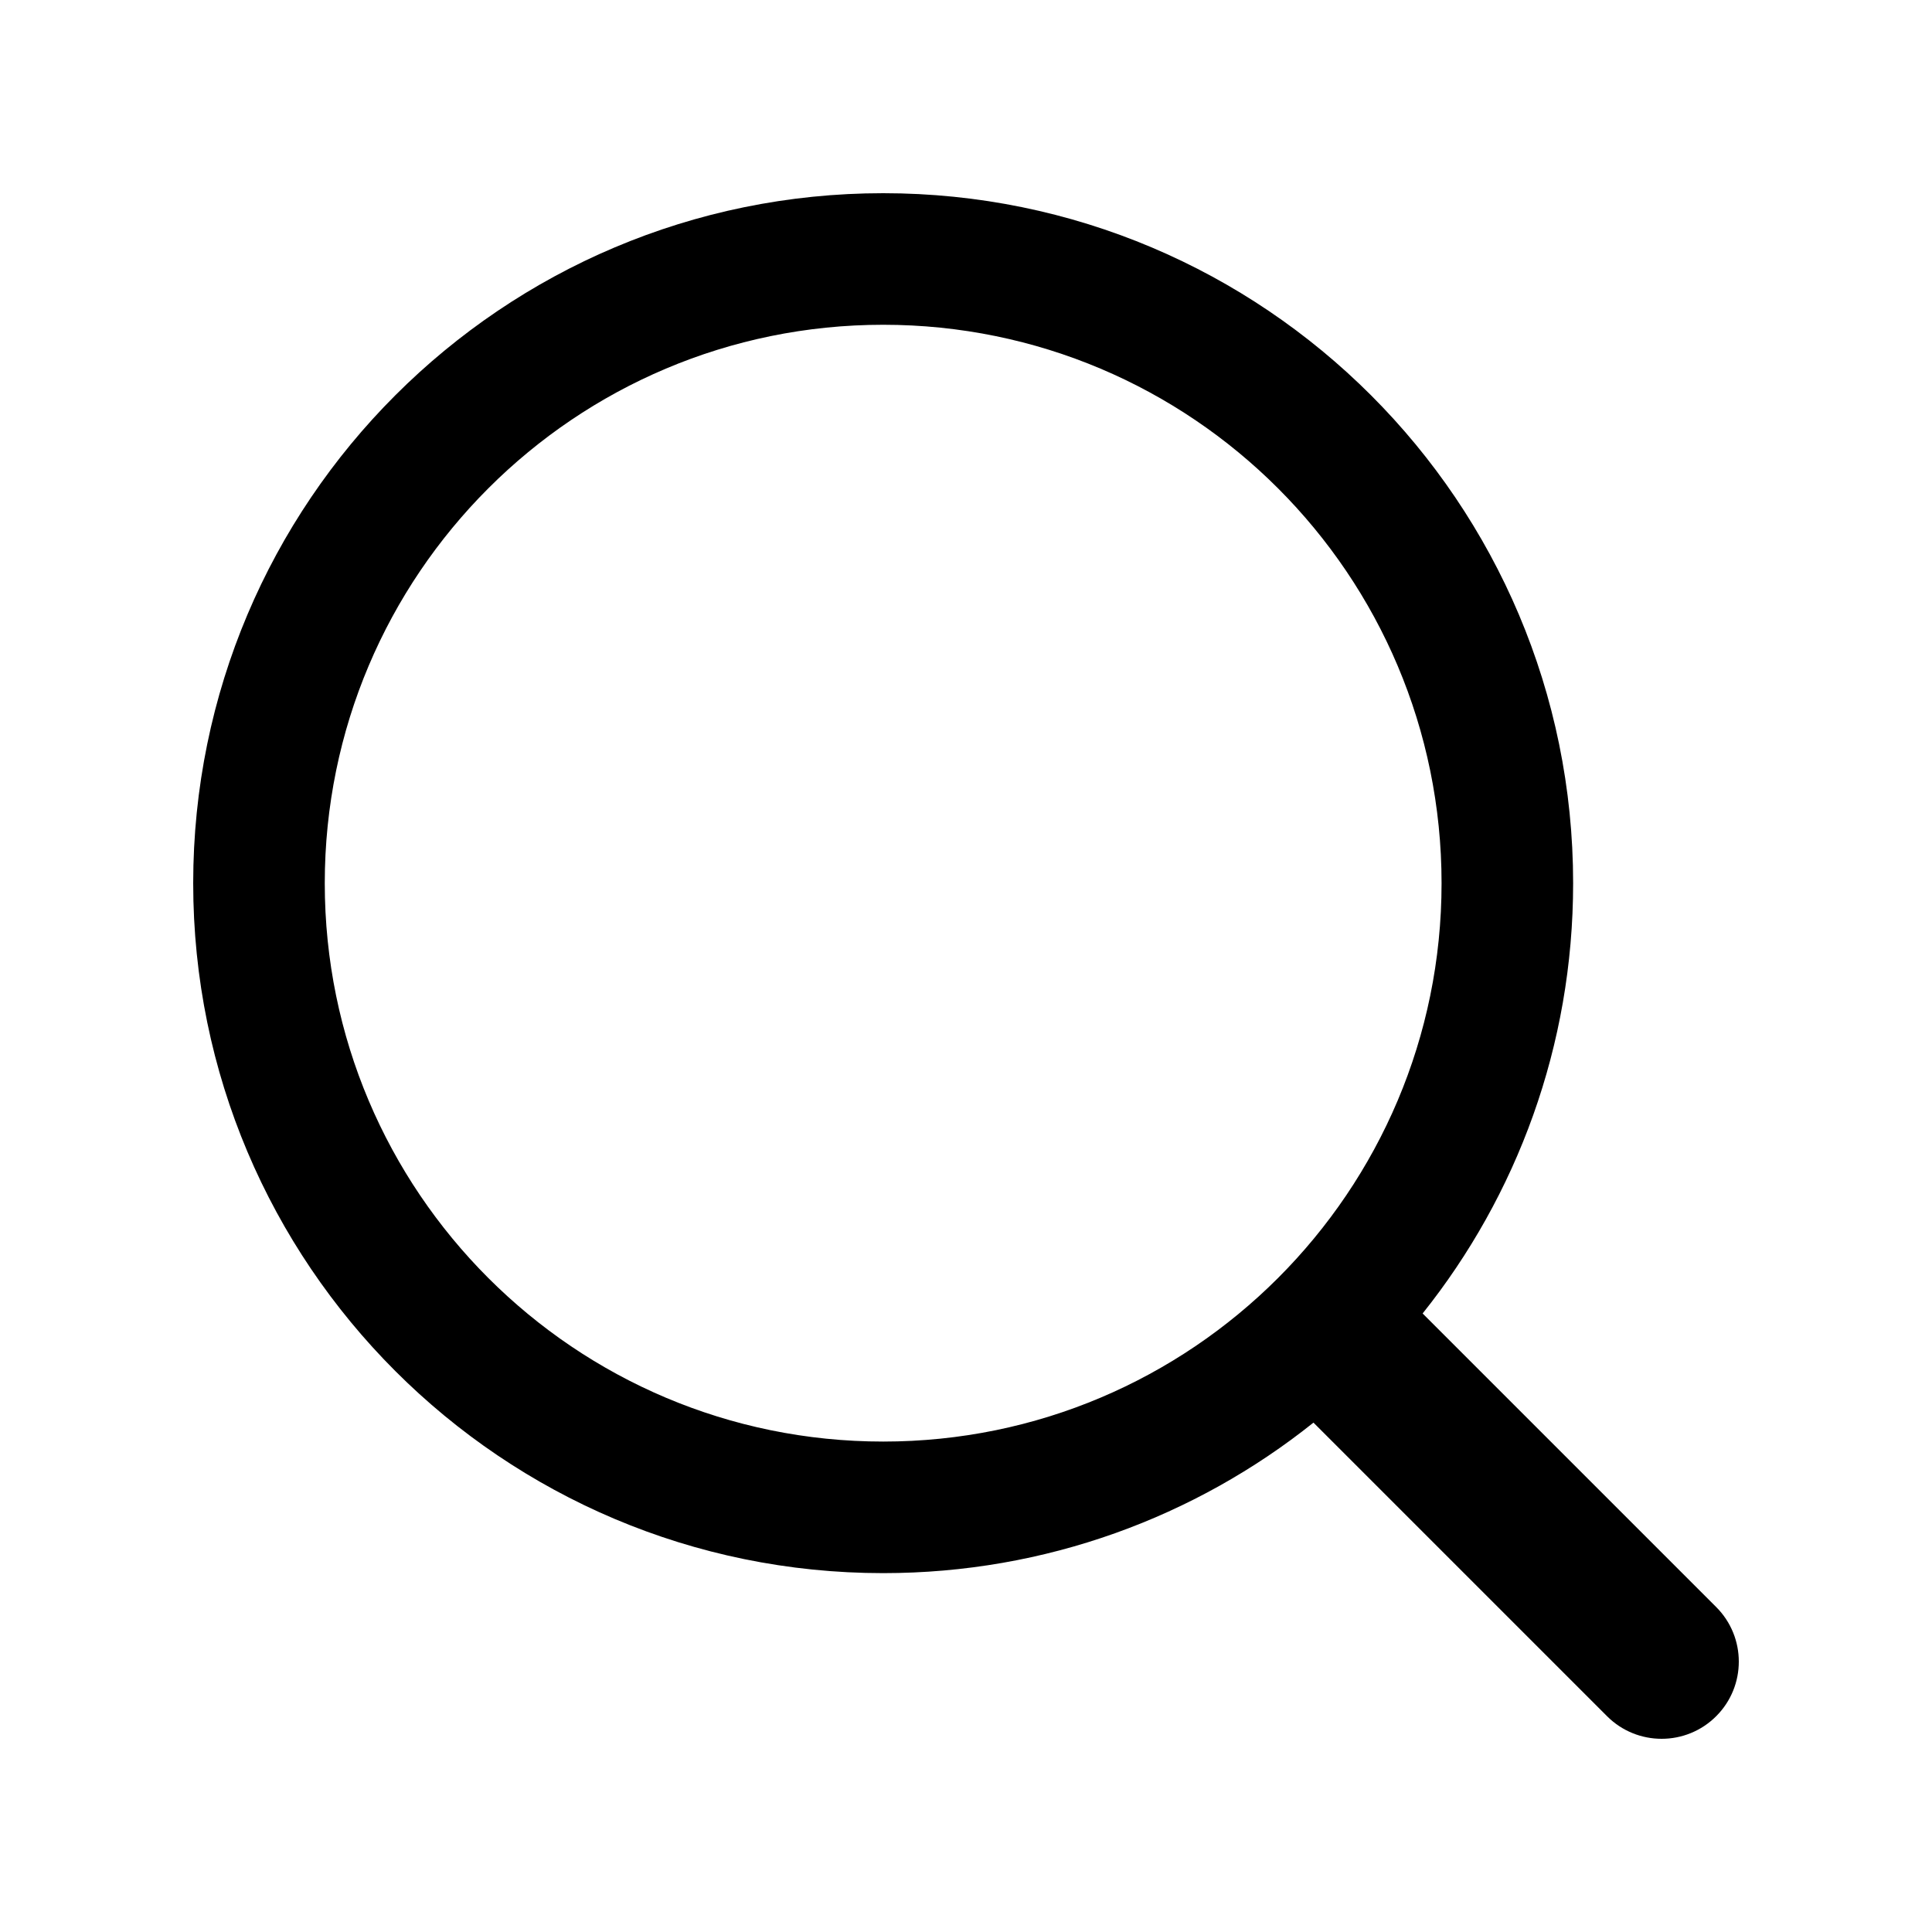
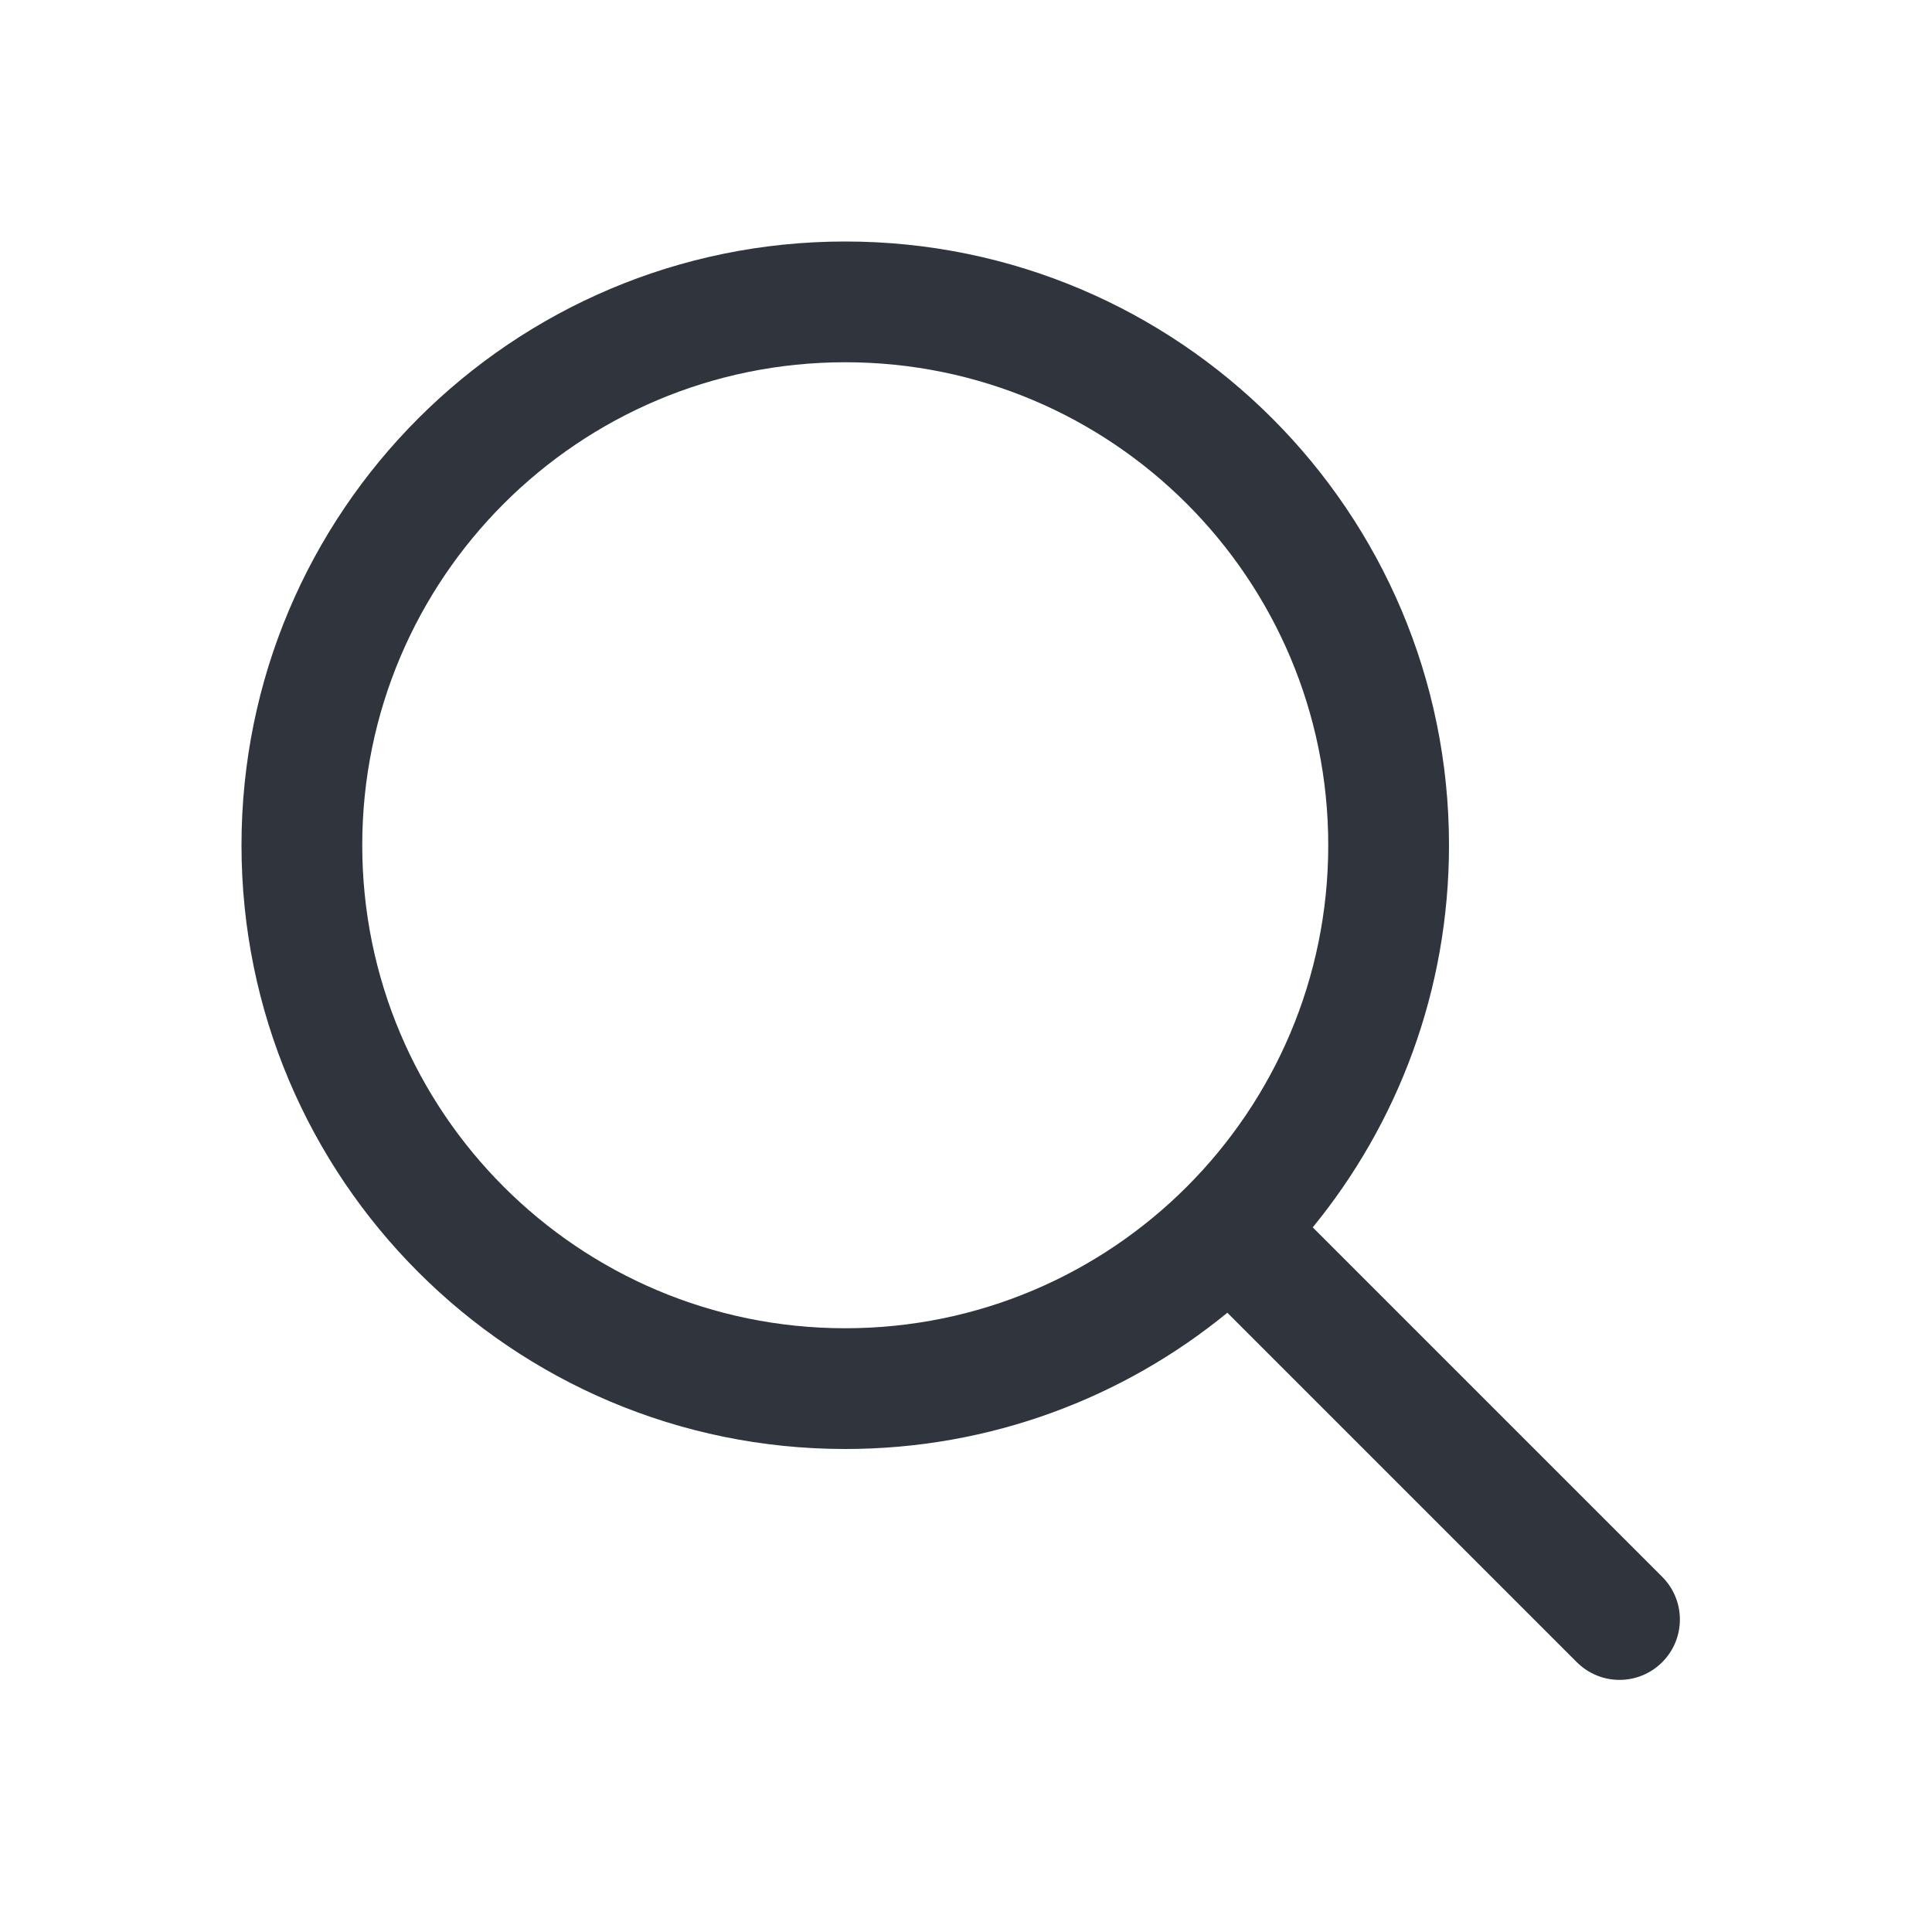
- <svg xmlns="http://www.w3.org/2000/svg" viewBox="0 0 20 20">
-   <path d="M17.766,17.766 L17.766,17.766 C17.454,18.078 16.948,18.078 16.636,17.766 L13.597,14.727 C12.376,15.702 10.827,16.285 9.143,16.285 C5.198,16.285 2,13.087 2,9.143 C2,5.198 5.198,2 9.143,2 C13.087,2 16.285,5.198 16.285,9.143 C16.285,10.827 15.702,12.376 14.727,13.597 L17.766,16.636 C18.078,16.948 18.078,17.454 17.766,17.766 Z M9.143,14.923 C12.335,14.923 14.923,12.335 14.923,9.143 C14.923,5.95 12.335,3.362 9.143,3.362 C5.95,3.362 3.362,5.95 3.362,9.143 C3.362,12.335 5.95,14.923 9.143,14.923 Z" />
+ <svg xmlns="http://www.w3.org/2000/svg" width="32" height="32" viewBox="0 0 32 32" fill="none">
+   <path fill-rule="evenodd" clip-rule="evenodd" d="M22 14C22 18.418 18.418 22 14 22C9.582 22 6 18.418 6 14C6 9.582 9.582 6 14 6C18.418 6 22 9.582 22 14ZM20.329 21.743C18.605 23.154 16.401 24 14 24C8.477 24 4 19.523 4 14C4 8.477 8.477 4 14 4C19.523 4 24 8.477 24 14C24 16.401 23.154 18.605 21.743 20.329L27.531 26.117C27.922 26.508 27.922 27.141 27.531 27.531C27.141 27.922 26.508 27.922 26.117 27.531L20.329 21.743Z" fill="#2F343D" />
</svg>
